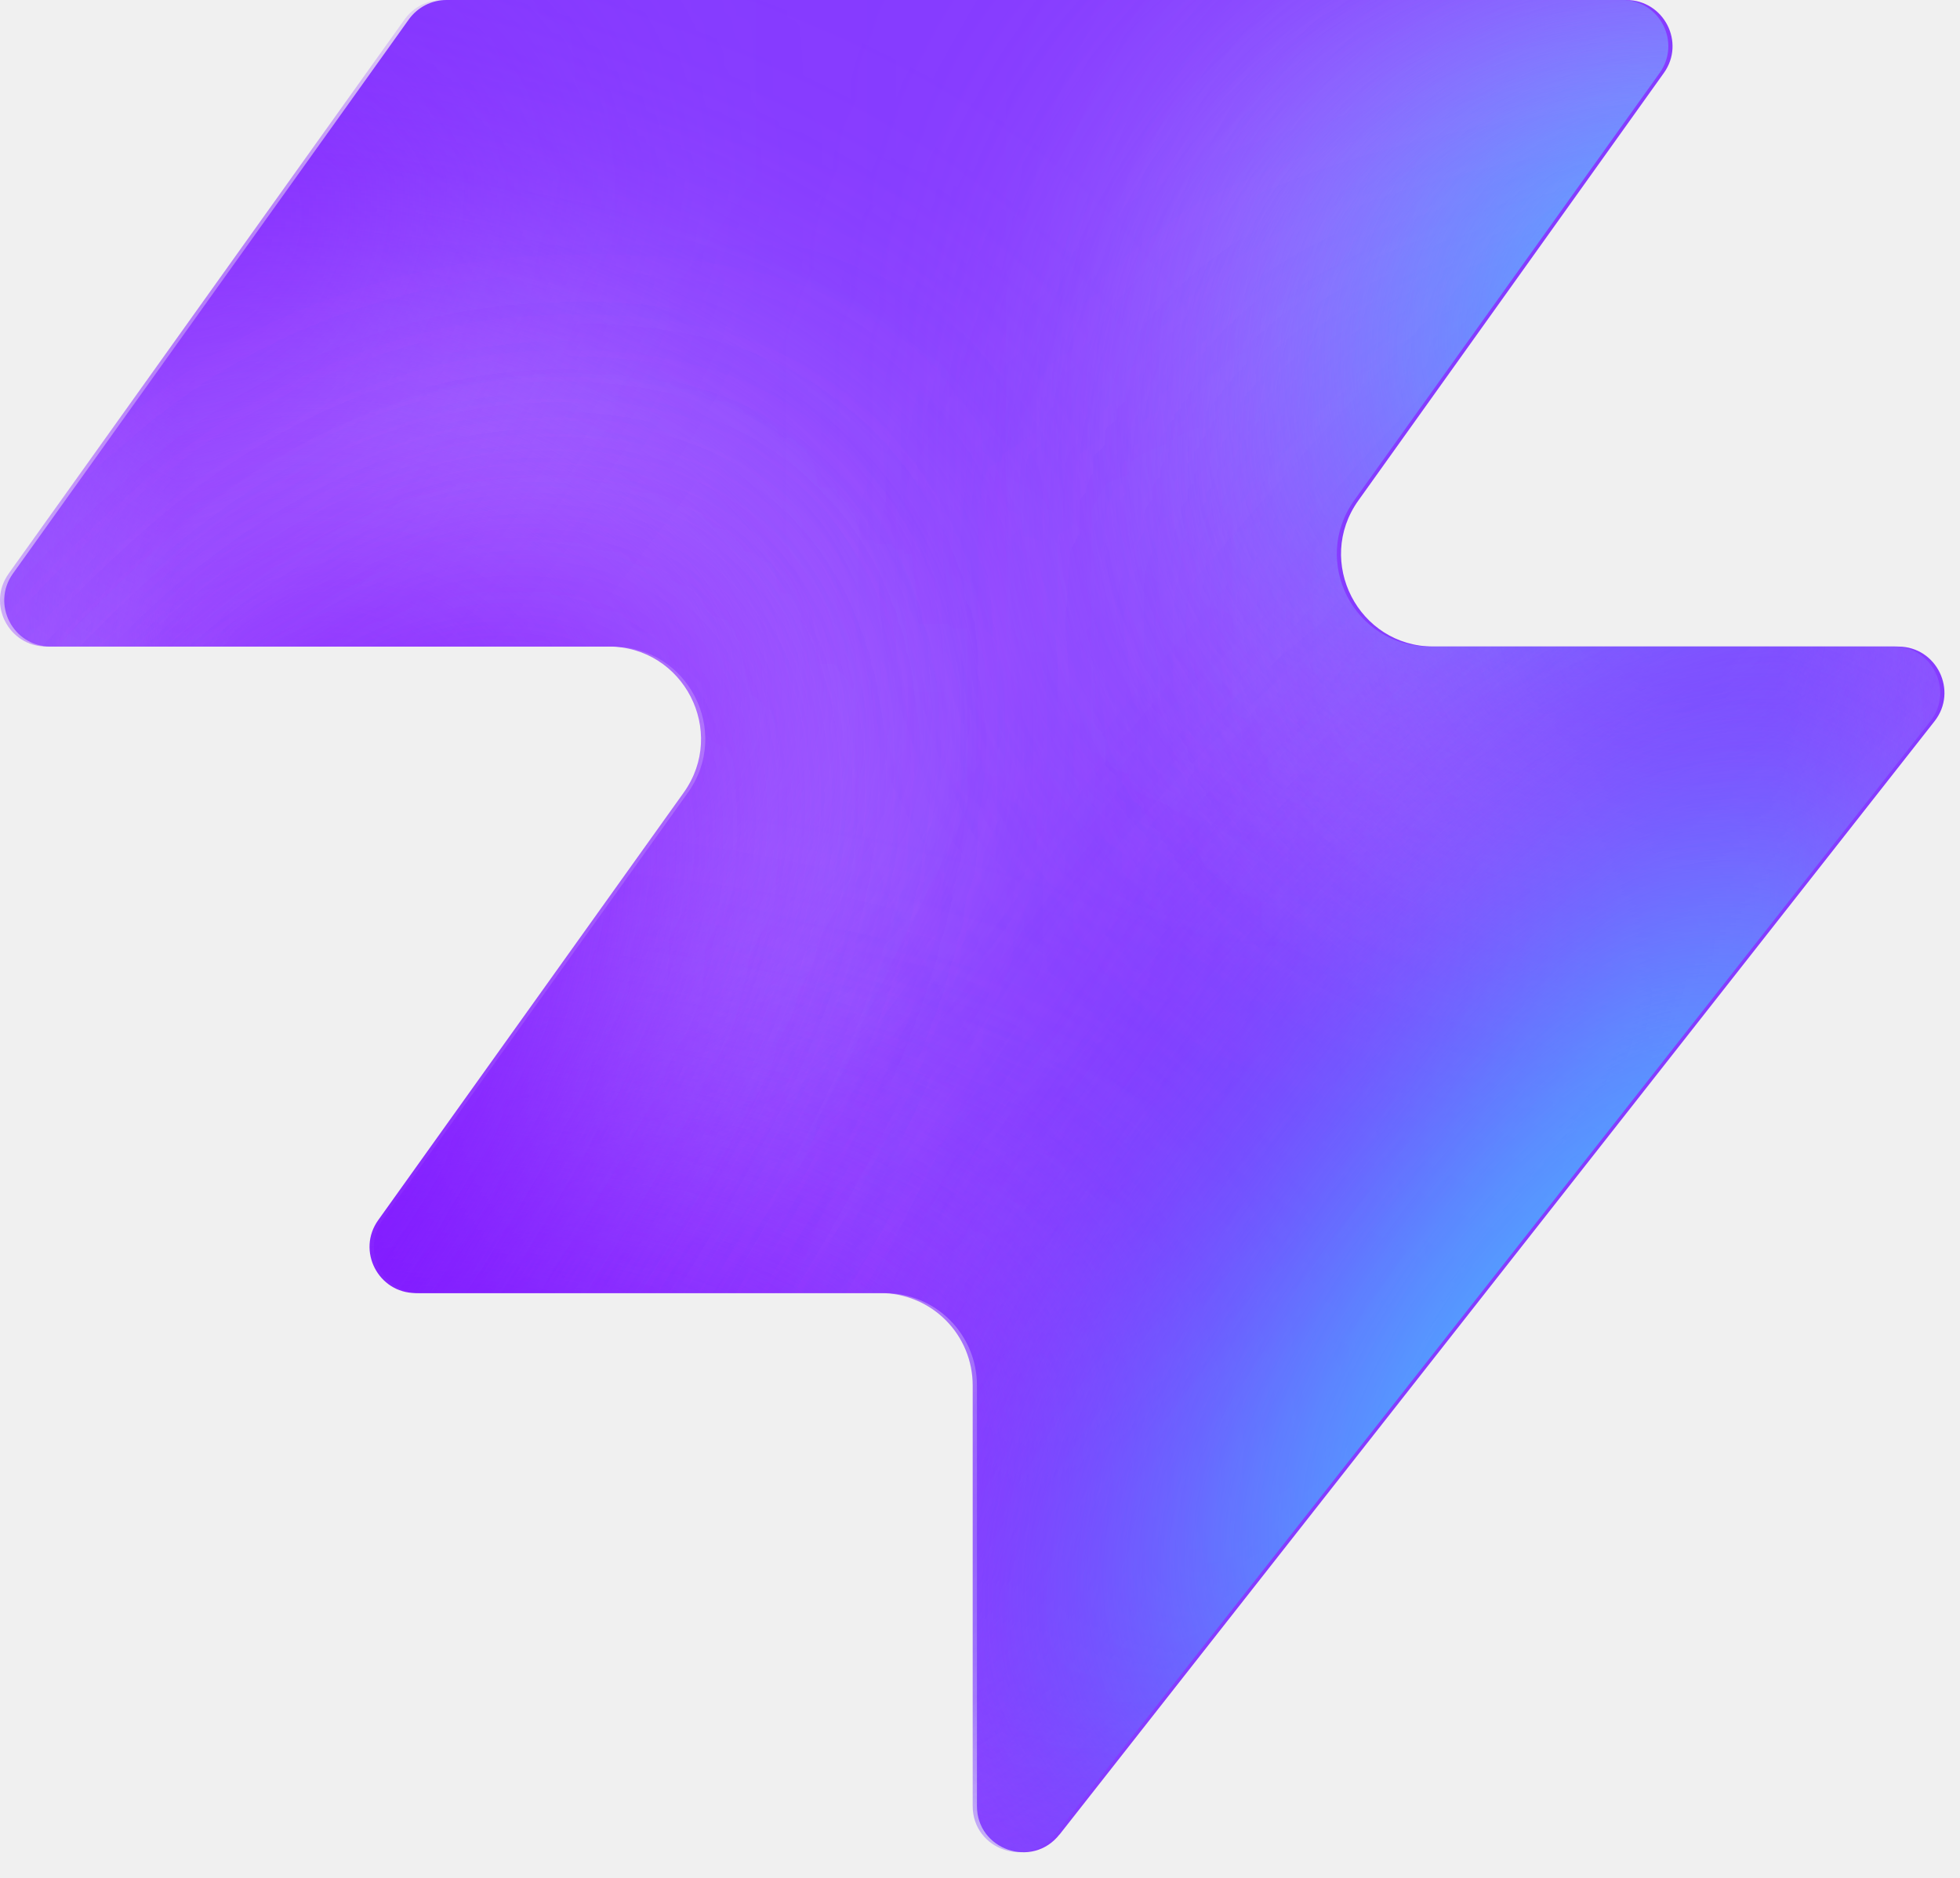
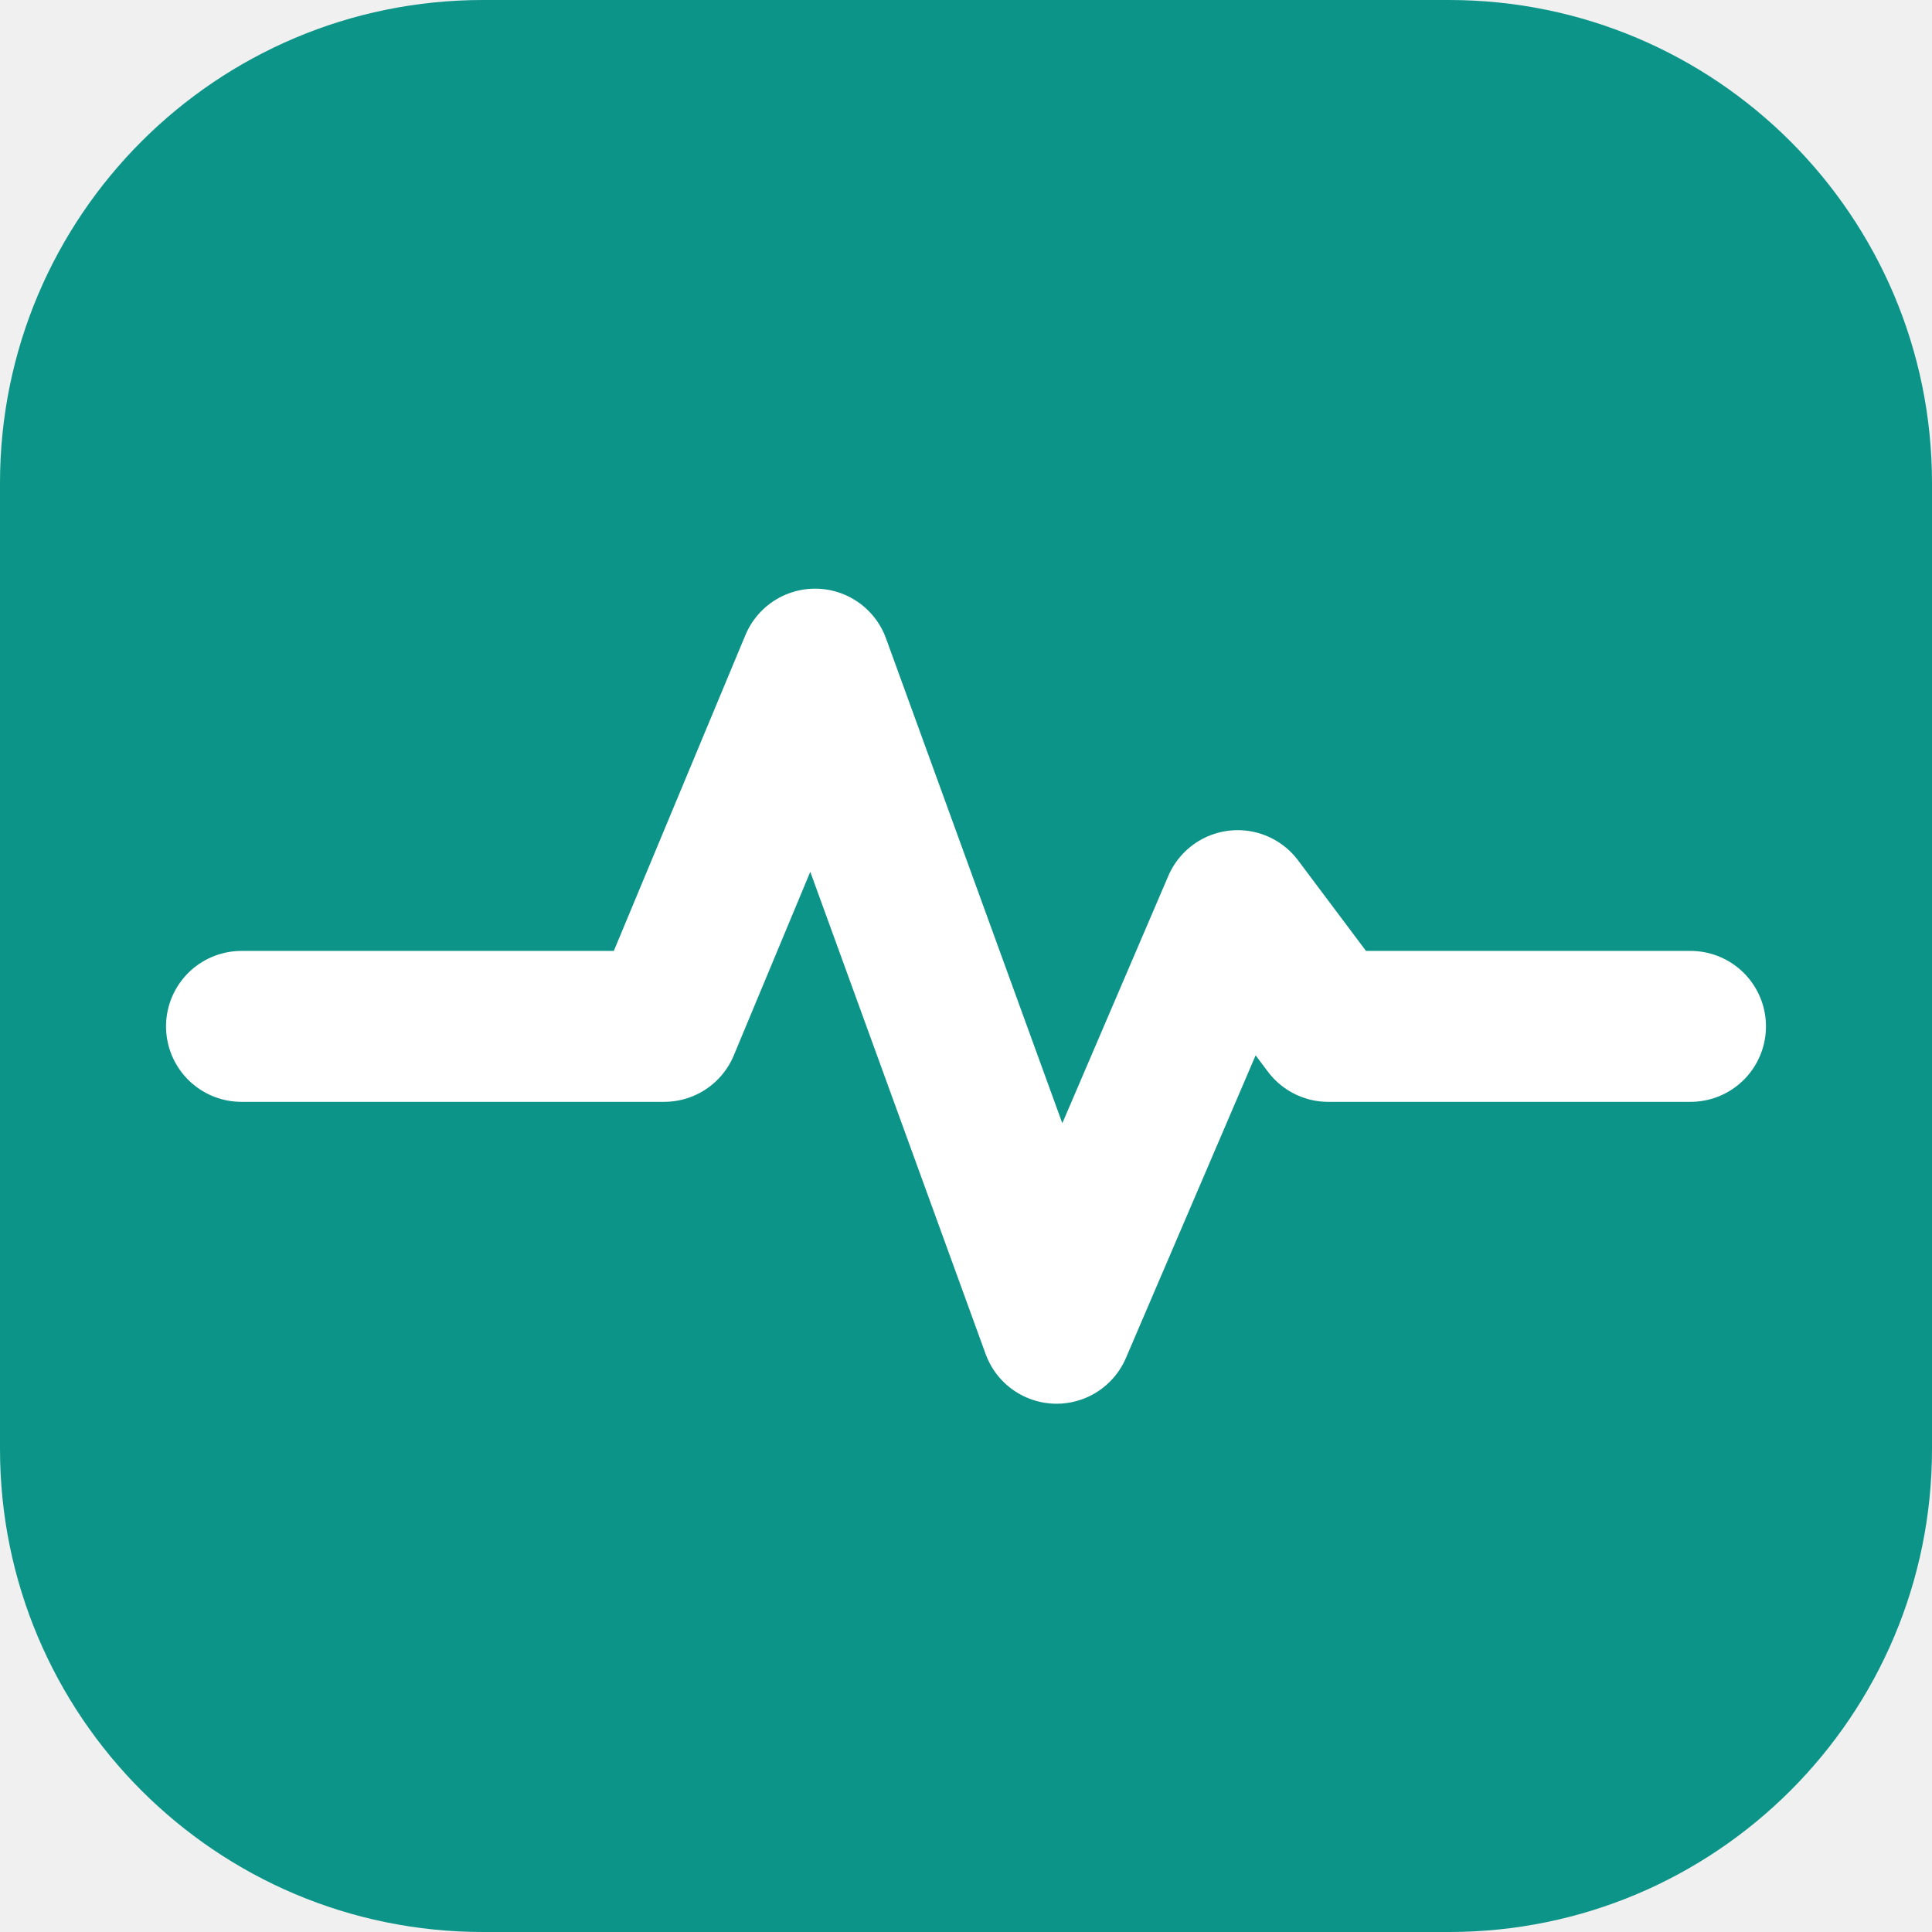
- <svg xmlns="http://www.w3.org/2000/svg" width="48" height="46" fill="none" viewBox="0 0 48 46">
-   <path fill="#863bff" d="M25.946 44.938c-.664.845-2.021.375-2.021-.698V33.937a2.26 2.26 0 0 0-2.262-2.262H10.287c-.92 0-1.456-1.04-.92-1.788l7.48-10.471c1.07-1.497 0-3.578-1.842-3.578H1.237c-.92 0-1.456-1.04-.92-1.788L10.013.474c.214-.297.556-.474.92-.474h28.894c.92 0 1.456 1.04.92 1.788l-7.48 10.471c-1.07 1.498 0 3.579 1.842 3.579h11.377c.943 0 1.473 1.088.89 1.83L25.947 44.94z" style="fill:#863bff;fill:color(display-p3 .525 .23 1);fill-opacity:1" />
-   <mask id="a" width="48" height="46" x="0" y="0" maskUnits="userSpaceOnUse" style="mask-type:alpha">
-     <path fill="#000" d="M25.842 44.938c-.664.844-2.021.375-2.021-.698V33.937a2.26 2.26 0 0 0-2.262-2.262H10.183c-.92 0-1.456-1.04-.92-1.788l7.48-10.471c1.07-1.498 0-3.579-1.842-3.579H1.133c-.92 0-1.456-1.04-.92-1.787L9.91.473c.214-.297.556-.474.92-.474h28.894c.92 0 1.456 1.04.92 1.788l-7.48 10.471c-1.07 1.498 0 3.578 1.842 3.578h11.377c.943 0 1.473 1.088.89 1.832L25.843 44.94z" style="fill:#000;fill-opacity:1" />
-   </mask>
-   <g mask="url(#a)">
-     <g filter="url(#b)">
-       <ellipse cx="5.508" cy="14.704" fill="#ede6ff" rx="5.508" ry="14.704" style="fill:#ede6ff;fill:color(display-p3 .927 .903 1);fill-opacity:1" transform="matrix(.00324 1 1 -.00324 -4.47 31.516)" />
-     </g>
-     <g filter="url(#c)">
-       <ellipse cx="10.399" cy="29.851" fill="#ede6ff" rx="10.399" ry="29.851" style="fill:#ede6ff;fill:color(display-p3 .927 .903 1);fill-opacity:1" transform="matrix(.00324 1 1 -.00324 -39.328 7.883)" />
-     </g>
-     <g filter="url(#d)">
-       <ellipse cx="5.508" cy="30.487" fill="#7e14ff" rx="5.508" ry="30.487" style="fill:#7e14ff;fill:color(display-p3 .492 .077 1);fill-opacity:1" transform="rotate(89.814 -25.913 -14.639)scale(1 -1)" />
-     </g>
-     <g filter="url(#e)">
-       <ellipse cx="5.508" cy="30.599" fill="#7e14ff" rx="5.508" ry="30.599" style="fill:#7e14ff;fill:color(display-p3 .492 .077 1);fill-opacity:1" transform="rotate(89.814 -32.644 -3.334)scale(1 -1)" />
-     </g>
-     <g filter="url(#f)">
-       <ellipse cx="5.508" cy="30.599" fill="#7e14ff" rx="5.508" ry="30.599" style="fill:#7e14ff;fill:color(display-p3 .492 .077 1);fill-opacity:1" transform="matrix(.00324 1 1 -.00324 -34.34 30.47)" />
-     </g>
-     <g filter="url(#g)">
-       <ellipse cx="14.072" cy="22.078" fill="#ede6ff" rx="14.072" ry="22.078" style="fill:#ede6ff;fill:color(display-p3 .927 .903 1);fill-opacity:1" transform="rotate(93.35 24.506 48.493)scale(-1 1)" />
-     </g>
-     <g filter="url(#h)">
-       <ellipse cx="3.47" cy="21.501" fill="#7e14ff" rx="3.47" ry="21.501" style="fill:#7e14ff;fill:color(display-p3 .492 .077 1);fill-opacity:1" transform="rotate(89.009 28.708 47.59)scale(-1 1)" />
-     </g>
-     <g filter="url(#i)">
-       <ellipse cx="3.47" cy="21.501" fill="#7e14ff" rx="3.47" ry="21.501" style="fill:#7e14ff;fill:color(display-p3 .492 .077 1);fill-opacity:1" transform="rotate(89.009 28.708 47.59)scale(-1 1)" />
-     </g>
-     <g filter="url(#j)">
-       <ellipse cx=".387" cy="8.972" fill="#7e14ff" rx="4.407" ry="29.108" style="fill:#7e14ff;fill:color(display-p3 .492 .077 1);fill-opacity:1" transform="rotate(39.51 .387 8.972)" />
-     </g>
-     <g filter="url(#k)">
-       <ellipse cx="47.523" cy="-6.092" fill="#7e14ff" rx="4.407" ry="29.108" style="fill:#7e14ff;fill:color(display-p3 .492 .077 1);fill-opacity:1" transform="rotate(37.892 47.523 -6.092)" />
-     </g>
-     <g filter="url(#l)">
-       <ellipse cx="41.412" cy="6.333" fill="#47bfff" rx="5.971" ry="9.665" style="fill:#47bfff;fill:color(display-p3 .28 .748 1);fill-opacity:1" transform="rotate(37.892 41.412 6.333)" />
-     </g>
-     <g filter="url(#m)">
-       <ellipse cx="-1.879" cy="38.332" fill="#7e14ff" rx="4.407" ry="29.108" style="fill:#7e14ff;fill:color(display-p3 .492 .077 1);fill-opacity:1" transform="rotate(37.892 -1.88 38.332)" />
-     </g>
-     <g filter="url(#n)">
-       <ellipse cx="-1.879" cy="38.332" fill="#7e14ff" rx="4.407" ry="29.108" style="fill:#7e14ff;fill:color(display-p3 .492 .077 1);fill-opacity:1" transform="rotate(37.892 -1.88 38.332)" />
-     </g>
-     <g filter="url(#o)">
-       <ellipse cx="35.651" cy="29.907" fill="#7e14ff" rx="4.407" ry="29.108" style="fill:#7e14ff;fill:color(display-p3 .492 .077 1);fill-opacity:1" transform="rotate(37.892 35.651 29.907)" />
-     </g>
-     <g filter="url(#p)">
-       <ellipse cx="38.418" cy="32.4" fill="#47bfff" rx="5.971" ry="15.297" style="fill:#47bfff;fill:color(display-p3 .28 .748 1);fill-opacity:1" transform="rotate(37.892 38.418 32.4)" />
-     </g>
-   </g>
-   <defs>
-     <filter id="b" width="60.045" height="41.654" x="-19.77" y="16.149" color-interpolation-filters="sRGB" filterUnits="userSpaceOnUse">
-       <feFlood flood-opacity="0" result="BackgroundImageFix" />
-       <feBlend in="SourceGraphic" in2="BackgroundImageFix" result="shape" />
-       <feGaussianBlur result="effect1_foregroundBlur_2002_17158" stdDeviation="7.659" />
-     </filter>
-     <filter id="c" width="90.34" height="51.437" x="-54.613" y="-7.533" color-interpolation-filters="sRGB" filterUnits="userSpaceOnUse">
-       <feFlood flood-opacity="0" result="BackgroundImageFix" />
-       <feBlend in="SourceGraphic" in2="BackgroundImageFix" result="shape" />
-       <feGaussianBlur result="effect1_foregroundBlur_2002_17158" stdDeviation="7.659" />
-     </filter>
-     <filter id="d" width="79.355" height="29.4" x="-49.64" y="2.03" color-interpolation-filters="sRGB" filterUnits="userSpaceOnUse">
-       <feFlood flood-opacity="0" result="BackgroundImageFix" />
-       <feBlend in="SourceGraphic" in2="BackgroundImageFix" result="shape" />
-       <feGaussianBlur result="effect1_foregroundBlur_2002_17158" stdDeviation="4.596" />
-     </filter>
-     <filter id="e" width="79.579" height="29.4" x="-45.045" y="20.029" color-interpolation-filters="sRGB" filterUnits="userSpaceOnUse">
-       <feFlood flood-opacity="0" result="BackgroundImageFix" />
-       <feBlend in="SourceGraphic" in2="BackgroundImageFix" result="shape" />
-       <feGaussianBlur result="effect1_foregroundBlur_2002_17158" stdDeviation="4.596" />
-     </filter>
-     <filter id="f" width="79.579" height="29.4" x="-43.513" y="21.178" color-interpolation-filters="sRGB" filterUnits="userSpaceOnUse">
-       <feFlood flood-opacity="0" result="BackgroundImageFix" />
-       <feBlend in="SourceGraphic" in2="BackgroundImageFix" result="shape" />
-       <feGaussianBlur result="effect1_foregroundBlur_2002_17158" stdDeviation="4.596" />
-     </filter>
-     <filter id="g" width="74.749" height="58.852" x="15.756" y="-17.901" color-interpolation-filters="sRGB" filterUnits="userSpaceOnUse">
-       <feFlood flood-opacity="0" result="BackgroundImageFix" />
-       <feBlend in="SourceGraphic" in2="BackgroundImageFix" result="shape" />
-       <feGaussianBlur result="effect1_foregroundBlur_2002_17158" stdDeviation="7.659" />
-     </filter>
-     <filter id="h" width="61.377" height="25.362" x="23.548" y="2.284" color-interpolation-filters="sRGB" filterUnits="userSpaceOnUse">
-       <feFlood flood-opacity="0" result="BackgroundImageFix" />
-       <feBlend in="SourceGraphic" in2="BackgroundImageFix" result="shape" />
-       <feGaussianBlur result="effect1_foregroundBlur_2002_17158" stdDeviation="4.596" />
-     </filter>
-     <filter id="i" width="61.377" height="25.362" x="23.548" y="2.284" color-interpolation-filters="sRGB" filterUnits="userSpaceOnUse">
-       <feFlood flood-opacity="0" result="BackgroundImageFix" />
-       <feBlend in="SourceGraphic" in2="BackgroundImageFix" result="shape" />
-       <feGaussianBlur result="effect1_foregroundBlur_2002_17158" stdDeviation="4.596" />
-     </filter>
-     <filter id="j" width="56.045" height="63.649" x="-27.636" y="-22.853" color-interpolation-filters="sRGB" filterUnits="userSpaceOnUse">
-       <feFlood flood-opacity="0" result="BackgroundImageFix" />
-       <feBlend in="SourceGraphic" in2="BackgroundImageFix" result="shape" />
-       <feGaussianBlur result="effect1_foregroundBlur_2002_17158" stdDeviation="4.596" />
-     </filter>
-     <filter id="k" width="54.814" height="64.646" x="20.116" y="-38.415" color-interpolation-filters="sRGB" filterUnits="userSpaceOnUse">
-       <feFlood flood-opacity="0" result="BackgroundImageFix" />
-       <feBlend in="SourceGraphic" in2="BackgroundImageFix" result="shape" />
-       <feGaussianBlur result="effect1_foregroundBlur_2002_17158" stdDeviation="4.596" />
-     </filter>
-     <filter id="l" width="33.541" height="35.313" x="24.641" y="-11.323" color-interpolation-filters="sRGB" filterUnits="userSpaceOnUse">
-       <feFlood flood-opacity="0" result="BackgroundImageFix" />
-       <feBlend in="SourceGraphic" in2="BackgroundImageFix" result="shape" />
-       <feGaussianBlur result="effect1_foregroundBlur_2002_17158" stdDeviation="4.596" />
-     </filter>
-     <filter id="m" width="54.814" height="64.646" x="-29.286" y="6.009" color-interpolation-filters="sRGB" filterUnits="userSpaceOnUse">
-       <feFlood flood-opacity="0" result="BackgroundImageFix" />
-       <feBlend in="SourceGraphic" in2="BackgroundImageFix" result="shape" />
-       <feGaussianBlur result="effect1_foregroundBlur_2002_17158" stdDeviation="4.596" />
-     </filter>
-     <filter id="n" width="54.814" height="64.646" x="-29.286" y="6.009" color-interpolation-filters="sRGB" filterUnits="userSpaceOnUse">
-       <feFlood flood-opacity="0" result="BackgroundImageFix" />
-       <feBlend in="SourceGraphic" in2="BackgroundImageFix" result="shape" />
-       <feGaussianBlur result="effect1_foregroundBlur_2002_17158" stdDeviation="4.596" />
-     </filter>
-     <filter id="o" width="54.814" height="64.646" x="8.244" y="-2.416" color-interpolation-filters="sRGB" filterUnits="userSpaceOnUse">
-       <feFlood flood-opacity="0" result="BackgroundImageFix" />
-       <feBlend in="SourceGraphic" in2="BackgroundImageFix" result="shape" />
-       <feGaussianBlur result="effect1_foregroundBlur_2002_17158" stdDeviation="4.596" />
-     </filter>
-     <filter id="p" width="39.409" height="43.623" x="18.713" y="10.588" color-interpolation-filters="sRGB" filterUnits="userSpaceOnUse">
-       <feFlood flood-opacity="0" result="BackgroundImageFix" />
-       <feBlend in="SourceGraphic" in2="BackgroundImageFix" result="shape" />
-       <feGaussianBlur result="effect1_foregroundBlur_2002_17158" stdDeviation="4.596" />
-     </filter>
-   </defs>
+ <svg xmlns="http://www.w3.org/2000/svg" viewBox="0 0 64 64">
+   <rect width="64" height="64" rx="16" fill="#0d9488" />
+   <path d="M8 34h14l5-12 8 22 6-14 3 4h12" fill="none" stroke="#fff" stroke-width="5" stroke-linecap="round" stroke-linejoin="round" />
</svg>
